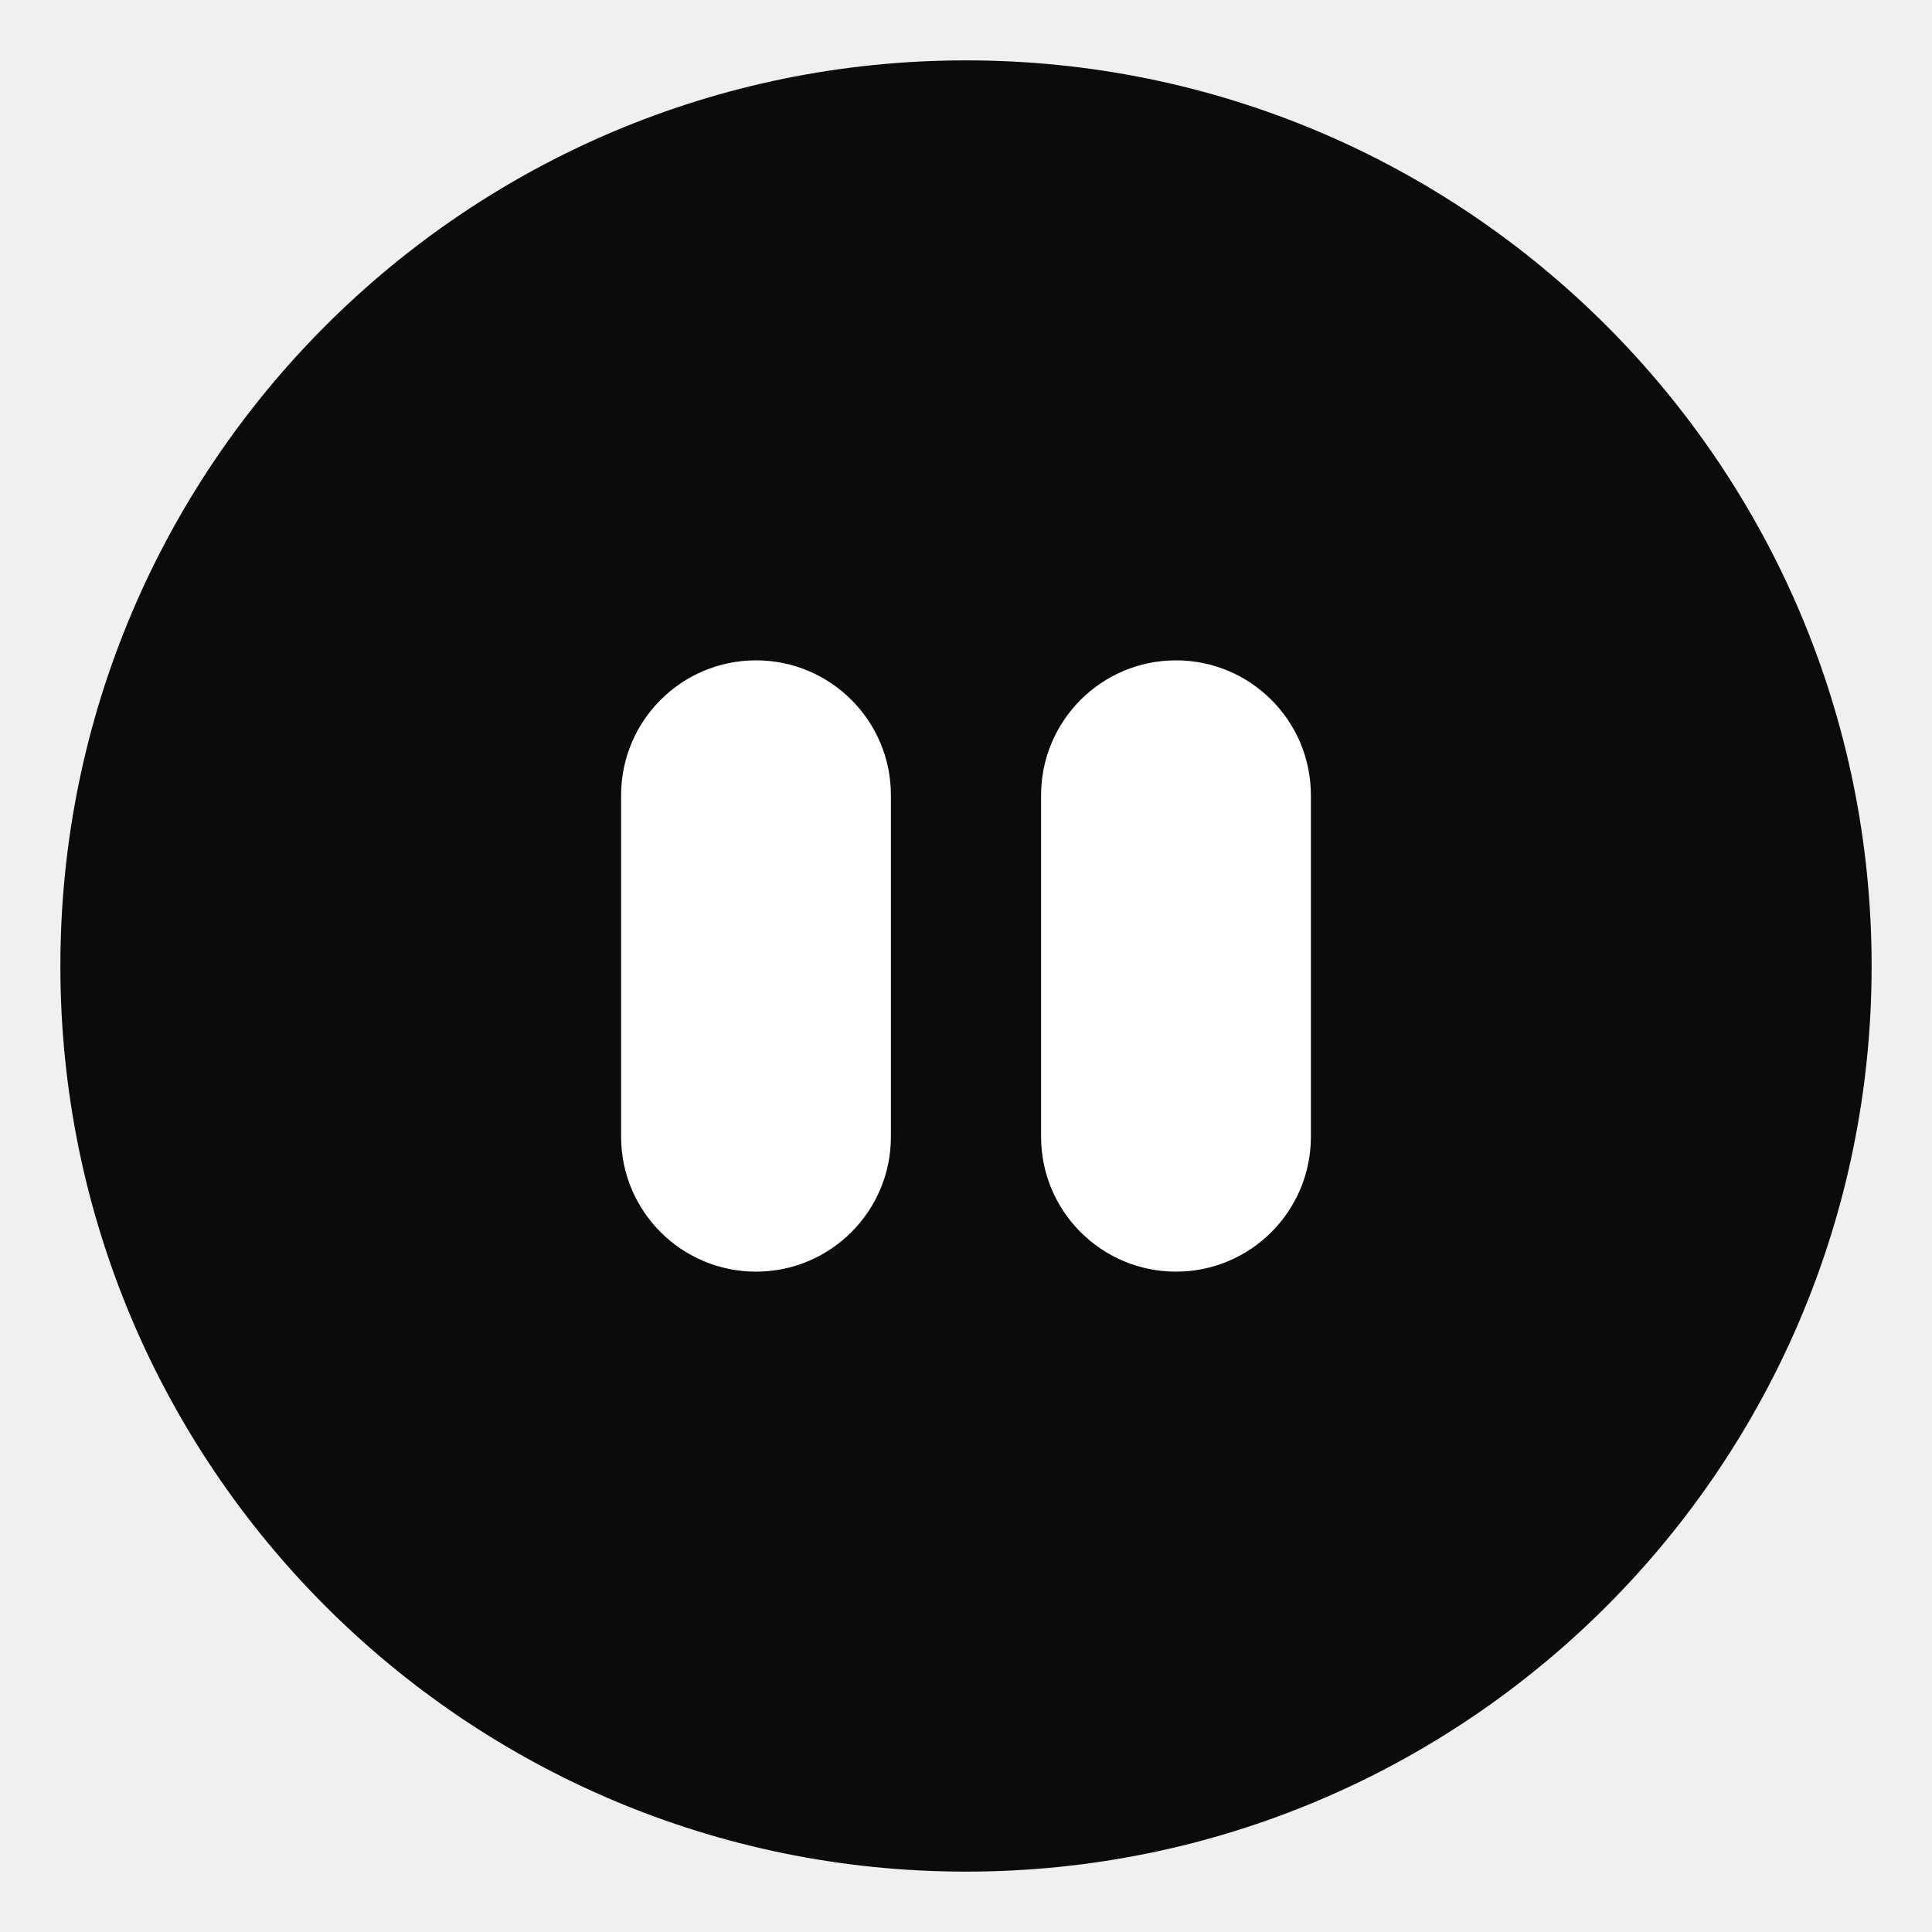
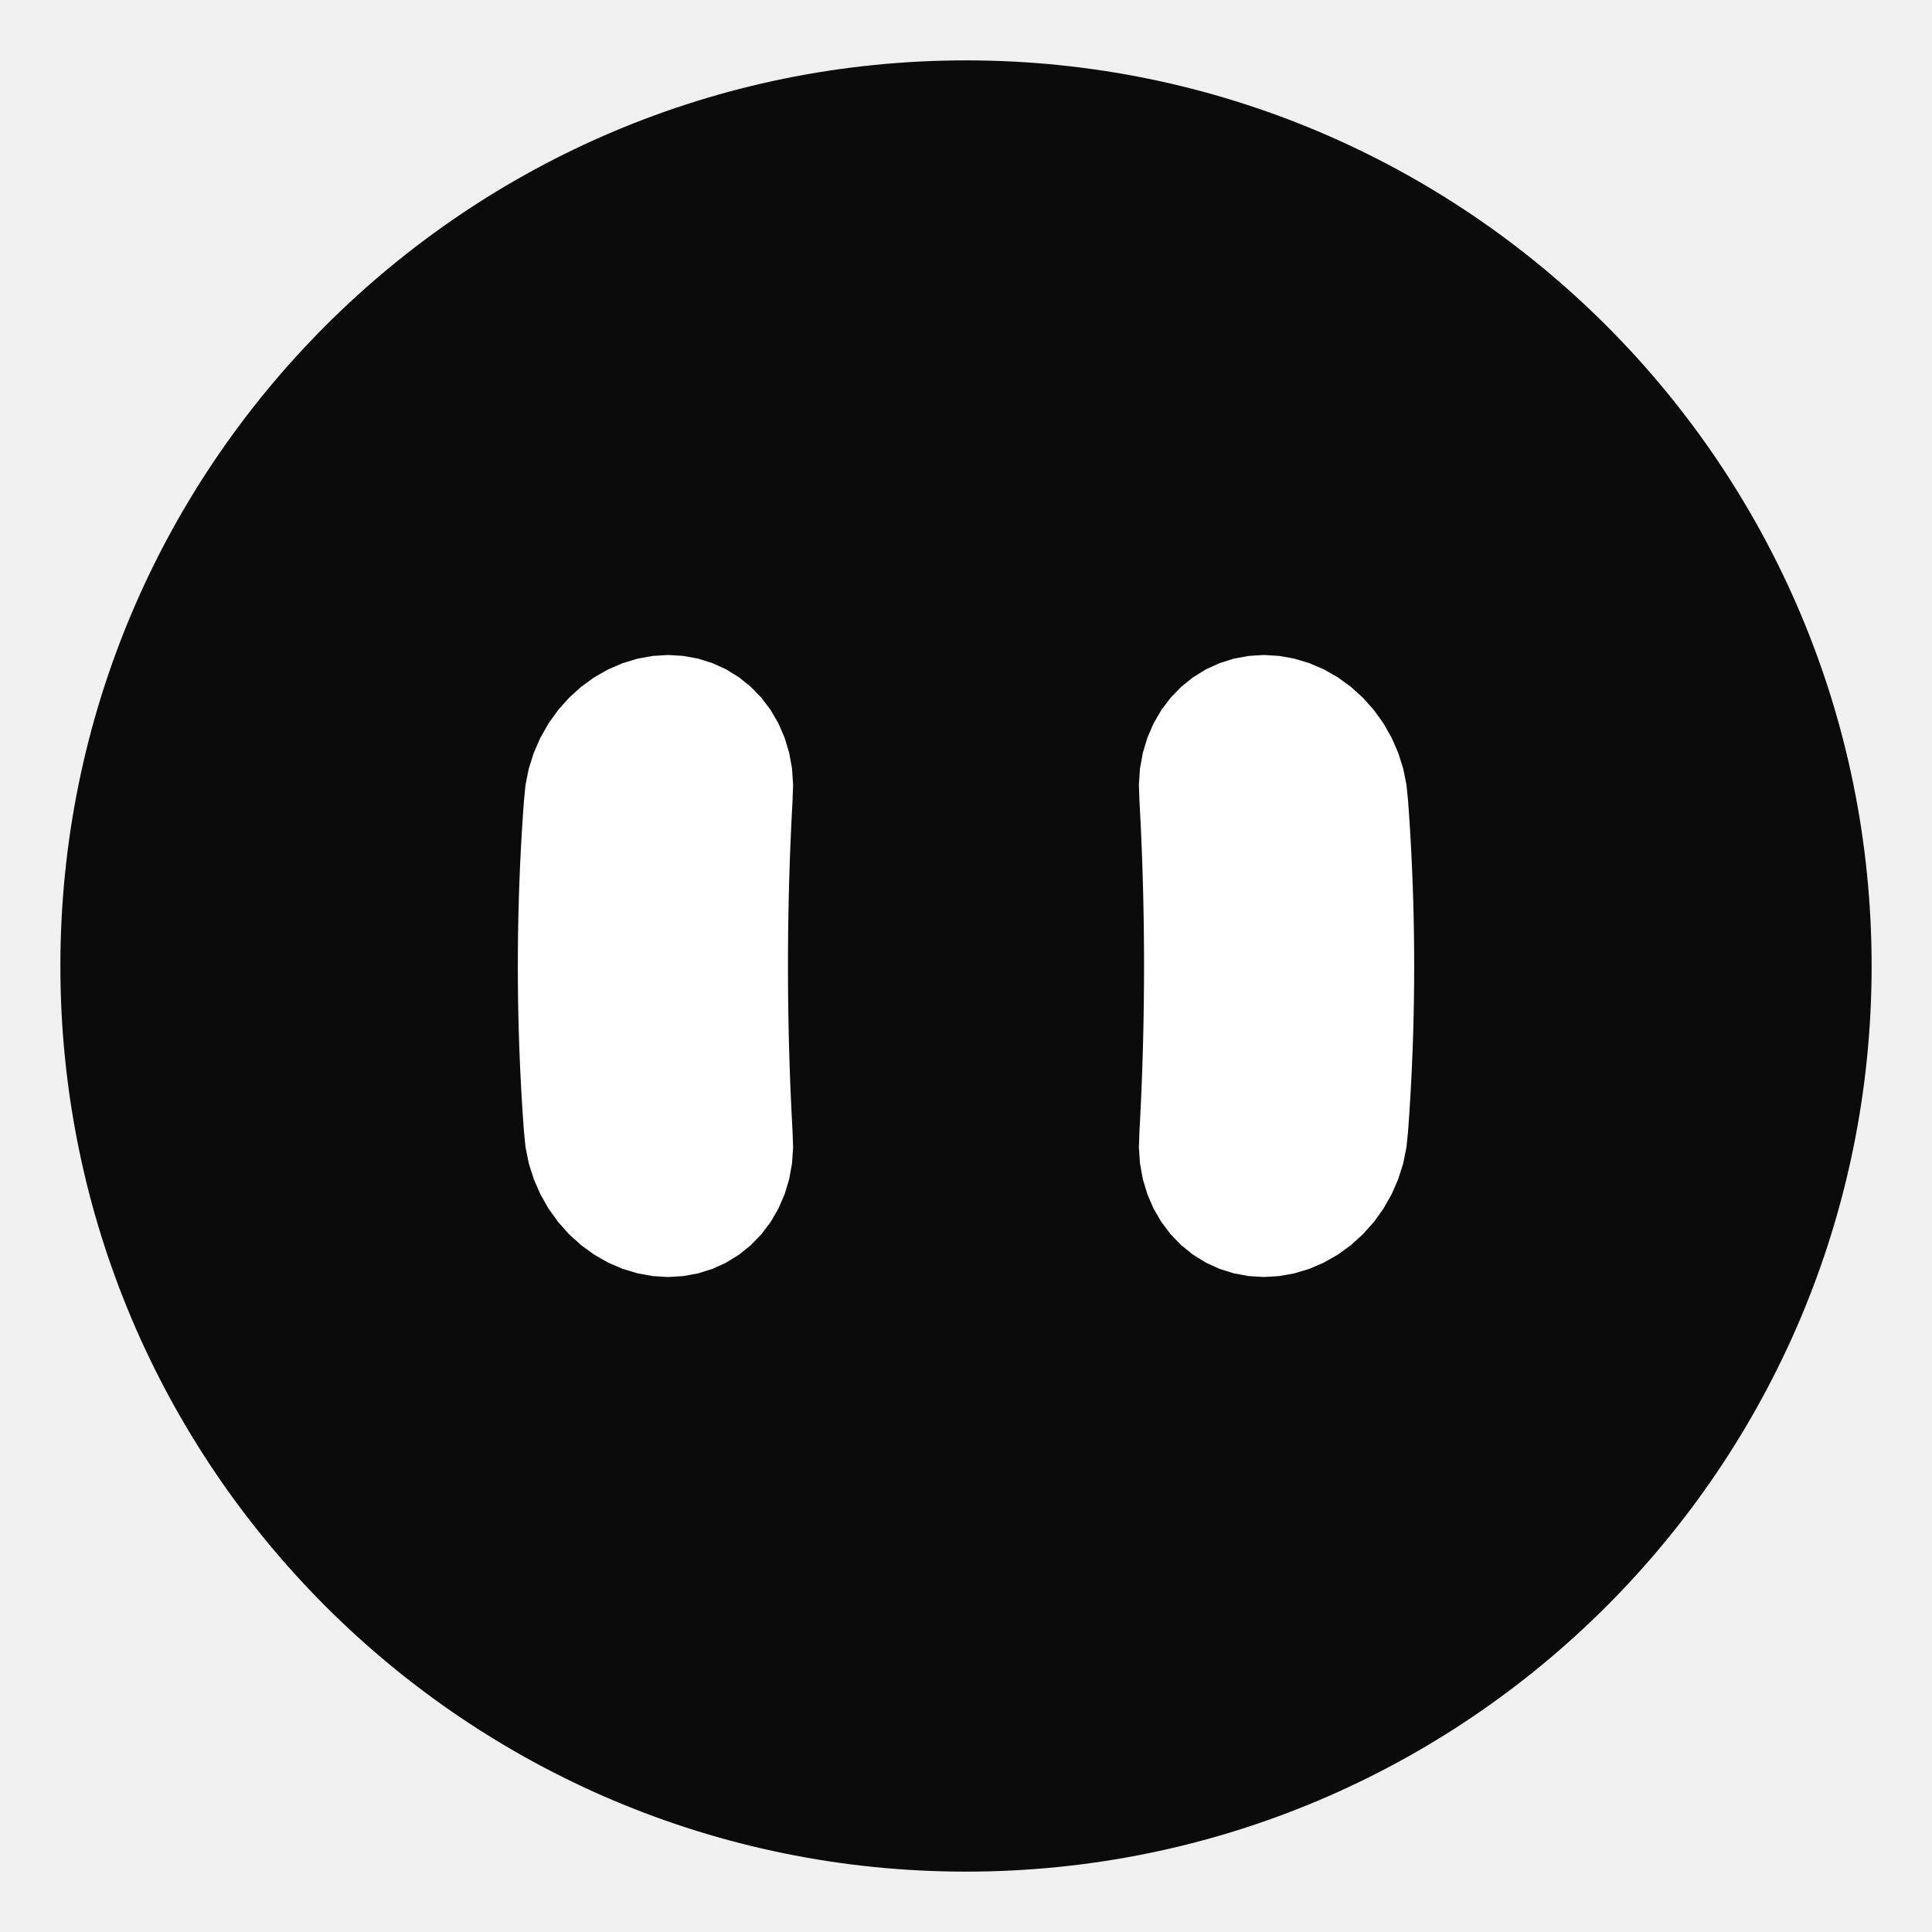
<svg xmlns="http://www.w3.org/2000/svg" viewBox="0 0 512 512" width="512" height="512">
+   <defs>
+     <clipPath id="sphere">
+       <circle cx="256" cy="256" r="240" />
+     </clipPath>
+   </defs>
  <circle cx="256" cy="256" r="240" fill="#0B0B0C" />
-   <rect x="164.6" y="175" width="71.5" height="162" rx="35.75" fill="#FFFFFF" />
-   <rect x="275.9" y="175" width="71.5" height="162" rx="35.75" fill="#FFFFFF" />
+   <g clip-path="url(#sphere)" fill="#FFFFFF">
+     <path d="M177.063 173.581L173.001 173.824L168.958 174.551L164.985 175.752L161.135 177.413L157.457 179.513L153.998 182.026L150.804 184.919L147.917 188.157L145.376 191.698L143.214 195.497L141.461 199.505L140.142 203.670L139.276 207.939L138.847 212.254L138.540 216.587L138.266 220.932L138.023 225.290L137.813 229.657L137.635 234.034L137.490 238.418L137.376 242.809L137.295 247.203L137.247 251.601L137.230 256.000L137.247 260.399L137.295 264.797L137.376 269.191L137.490 273.582L137.635 277.966L137.813 282.343L138.023 286.710L138.266 291.068L138.540 295.413L138.847 299.746L139.276 304.061L140.142 308.330L141.461 312.495L143.214 316.503L145.376 320.302L147.917 323.843L150.804 327.081L153.998 329.974L157.457 332.487L161.135 334.587L164.985 336.248L168.958 337.449L173.001 338.176L177.063 338.419L181.092 338.176L185.037 337.449L188.845 336.248L192.469 334.587L195.861 332.487L198.977 329.974L201.777 327.081L204.223 323.843L206.283 320.302L207.929 316.503L209.137 312.495L209.892 308.330L210.181 304.061L210.030 299.746L209.800 295.413L209.594 291.068L209.413 286.710L209.255 282.343L209.122 277.966L209.012 273.582L208.927 269.191L208.867 264.797L208.830 260.399L208.818 256.000L208.830 251.601L208.867 247.203L208.927 242.809L209.012 238.418L209.122 234.034L209.255 229.657L209.413 225.290L209.594 220.932L209.800 216.587L210.030 212.254L210.181 207.939L209.892 203.670L209.137 199.505L207.929 195.497L206.283 191.698L204.223 188.157L201.777 184.919L198.977 182.026L195.861 179.513L192.469 177.413L188.845 175.752L185.037 174.551L181.092 173.824L177.063 173.581Z" />
+     <path d="M334.937 173.581L338.999 173.824L343.042 174.551L347.015 175.752L350.865 177.413L354.543 179.513L358.002 182.026L361.196 184.919L364.083 188.157L366.624 191.698L368.786 195.497L370.539 199.505L371.858 203.670L372.724 207.939L373.153 212.254L373.460 216.587L373.734 220.932L373.977 225.290L374.187 229.657L374.365 234.034L374.510 238.418L374.624 242.809L374.705 247.203L374.753 251.601L374.770 256.000L374.753 260.399L374.705 264.797L374.624 269.191L374.510 273.582L374.365 277.966L374.187 282.343L373.977 286.710L373.734 291.068L373.460 295.413L373.153 299.746L372.724 304.061L371.858 308.330L370.539 312.495L368.786 316.503L366.624 320.302L364.083 323.843L361.196 327.081L358.002 329.974L354.543 332.487L350.865 334.587L347.015 336.248L343.042 337.449L338.999 338.176L334.937 338.419L330.908 338.176L326.963 337.449L323.155 336.248L319.531 334.587L316.139 332.487L313.023 329.974L310.223 327.081L307.777 323.843L305.717 320.302L304.071 316.503L302.863 312.495L302.108 308.330L301.819 304.061L301.970 299.746L302.200 295.413L302.406 291.068L302.587 286.710L302.745 282.343L302.878 277.966L302.988 273.582L303.073 269.191L303.133 264.797L303.170 260.399L303.182 256.000L303.170 251.601L303.133 247.203L303.073 242.809L302.988 238.418L302.878 234.034L302.745 229.657L302.587 225.290L302.406 220.932L302.200 216.587L301.970 212.254L301.819 207.939L302.108 203.670L302.863 199.505L304.071 195.497L305.717 191.698L307.777 188.157L310.223 184.919L313.023 182.026L316.139 179.513L319.531 177.413L323.155 175.752L326.963 174.551L330.908 173.824L334.937 173.581Z" />
+   </g>
</svg>
